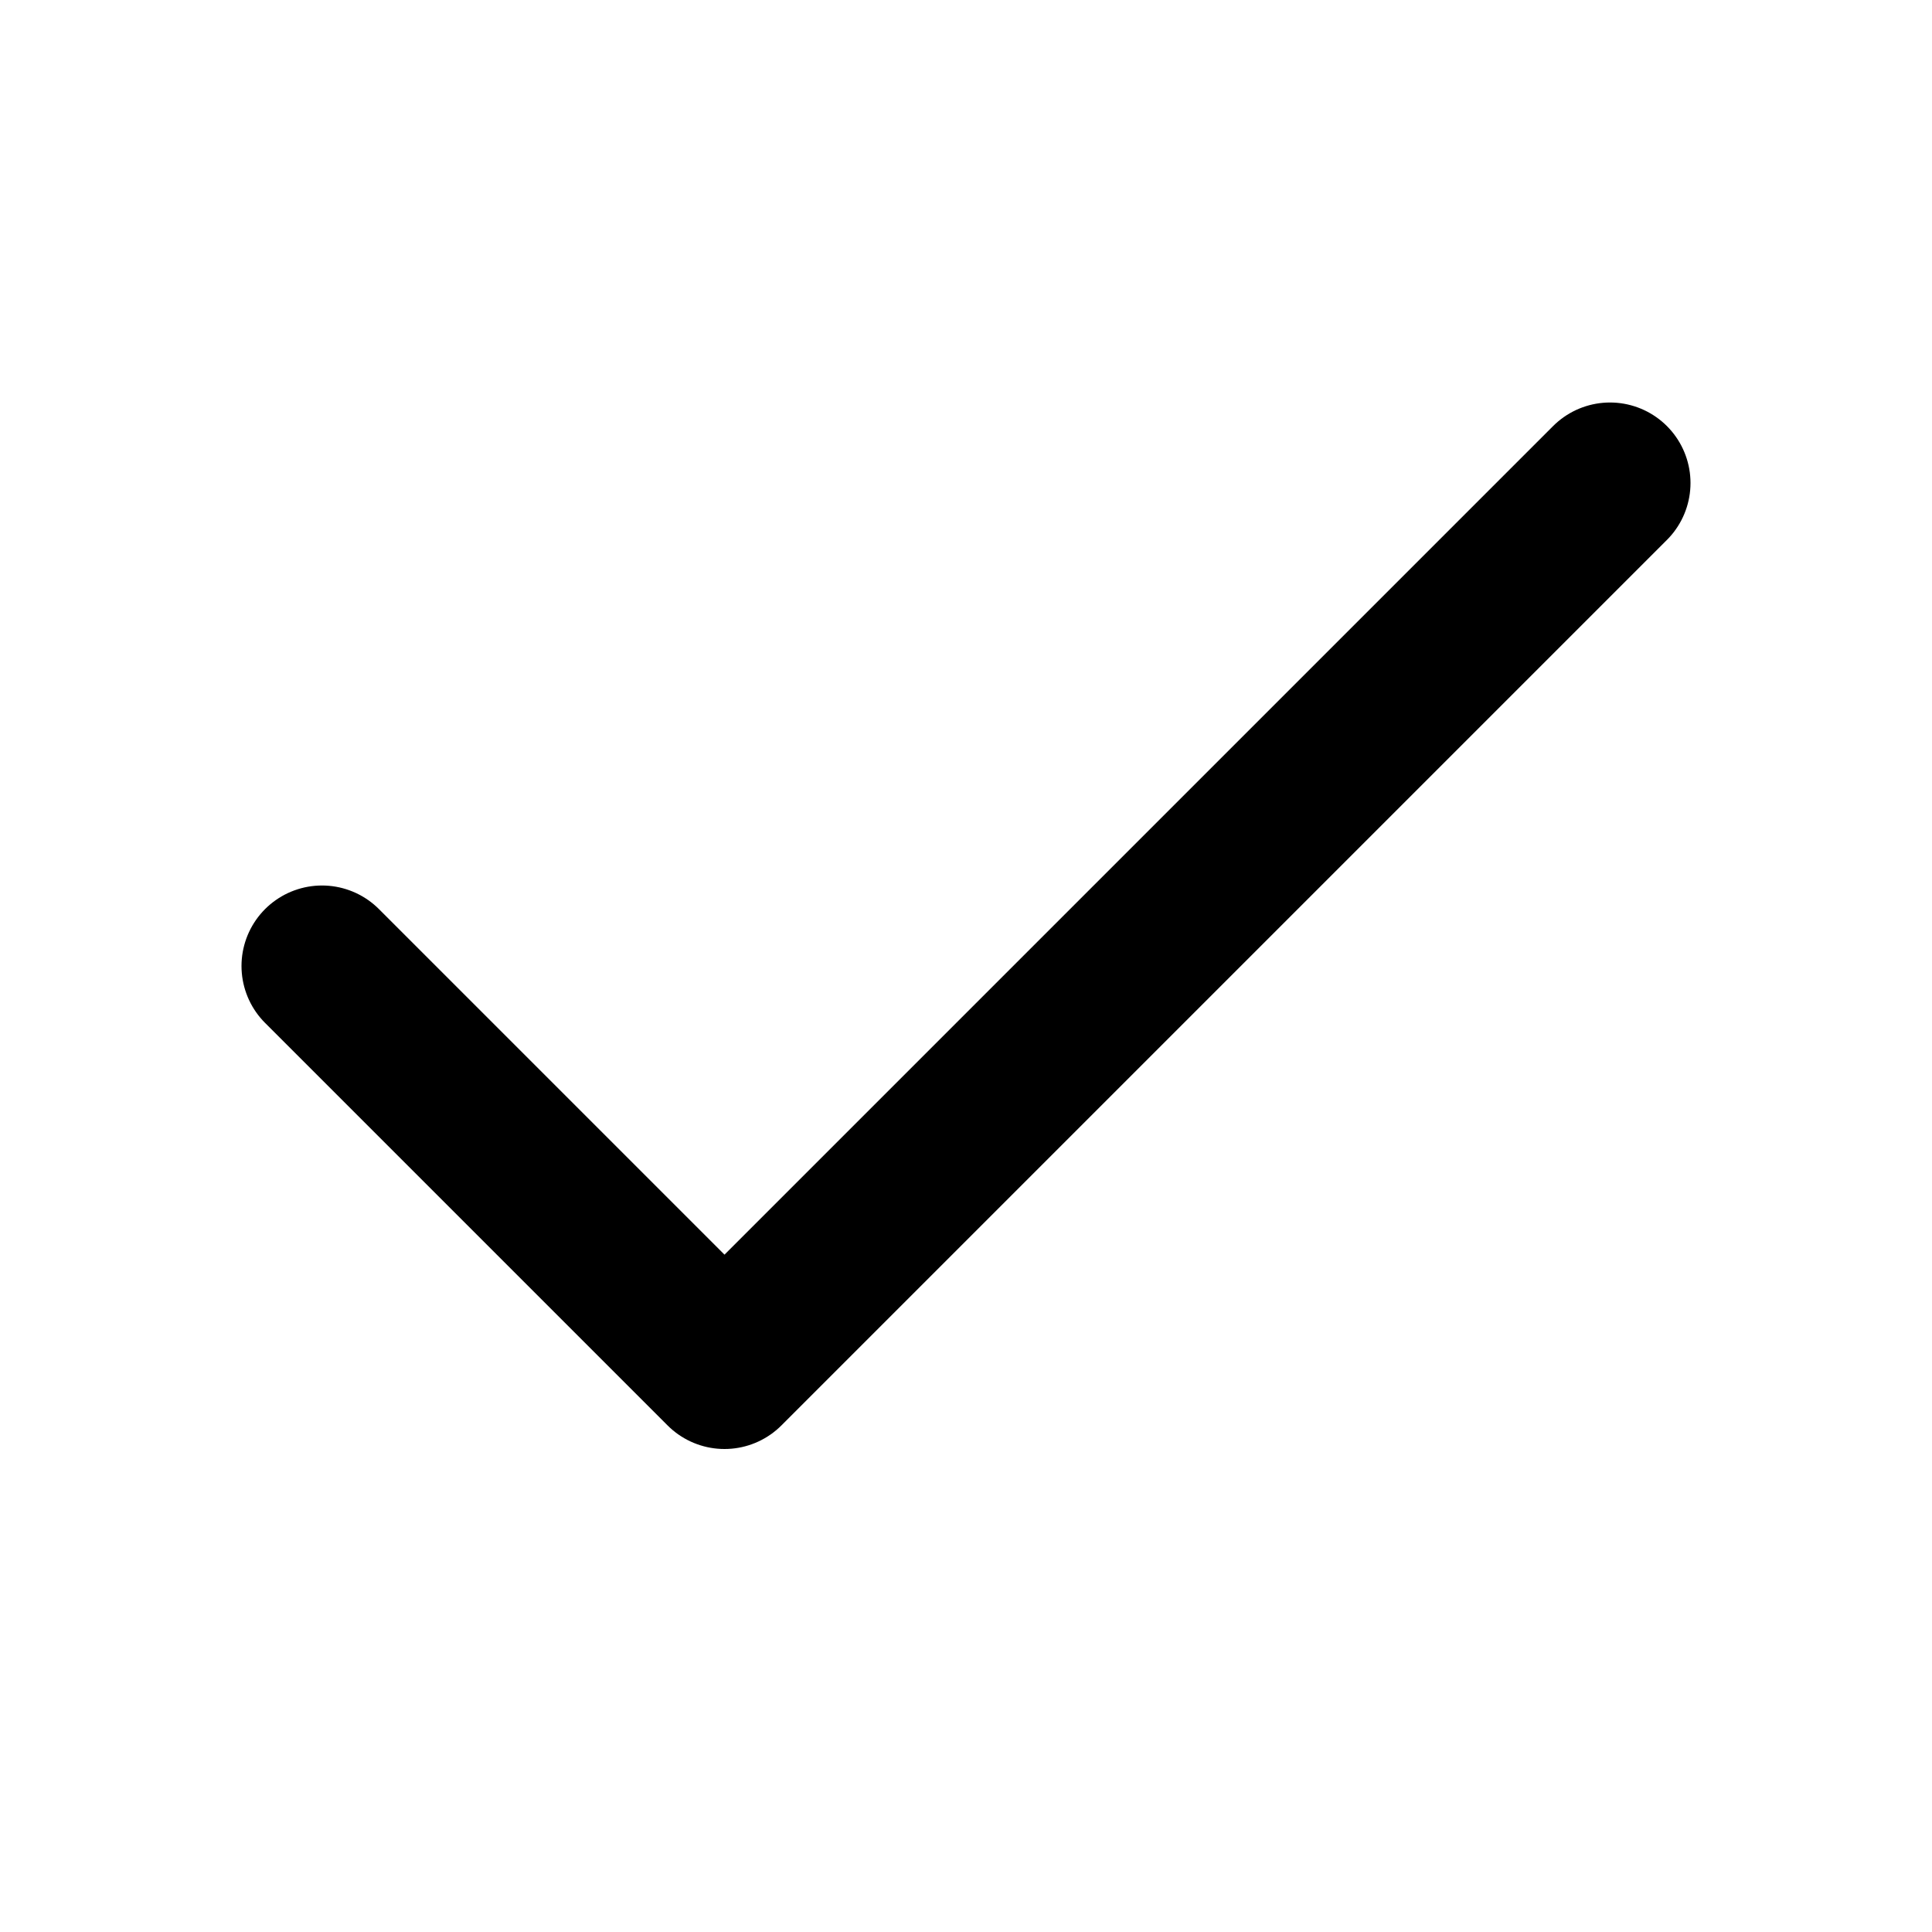
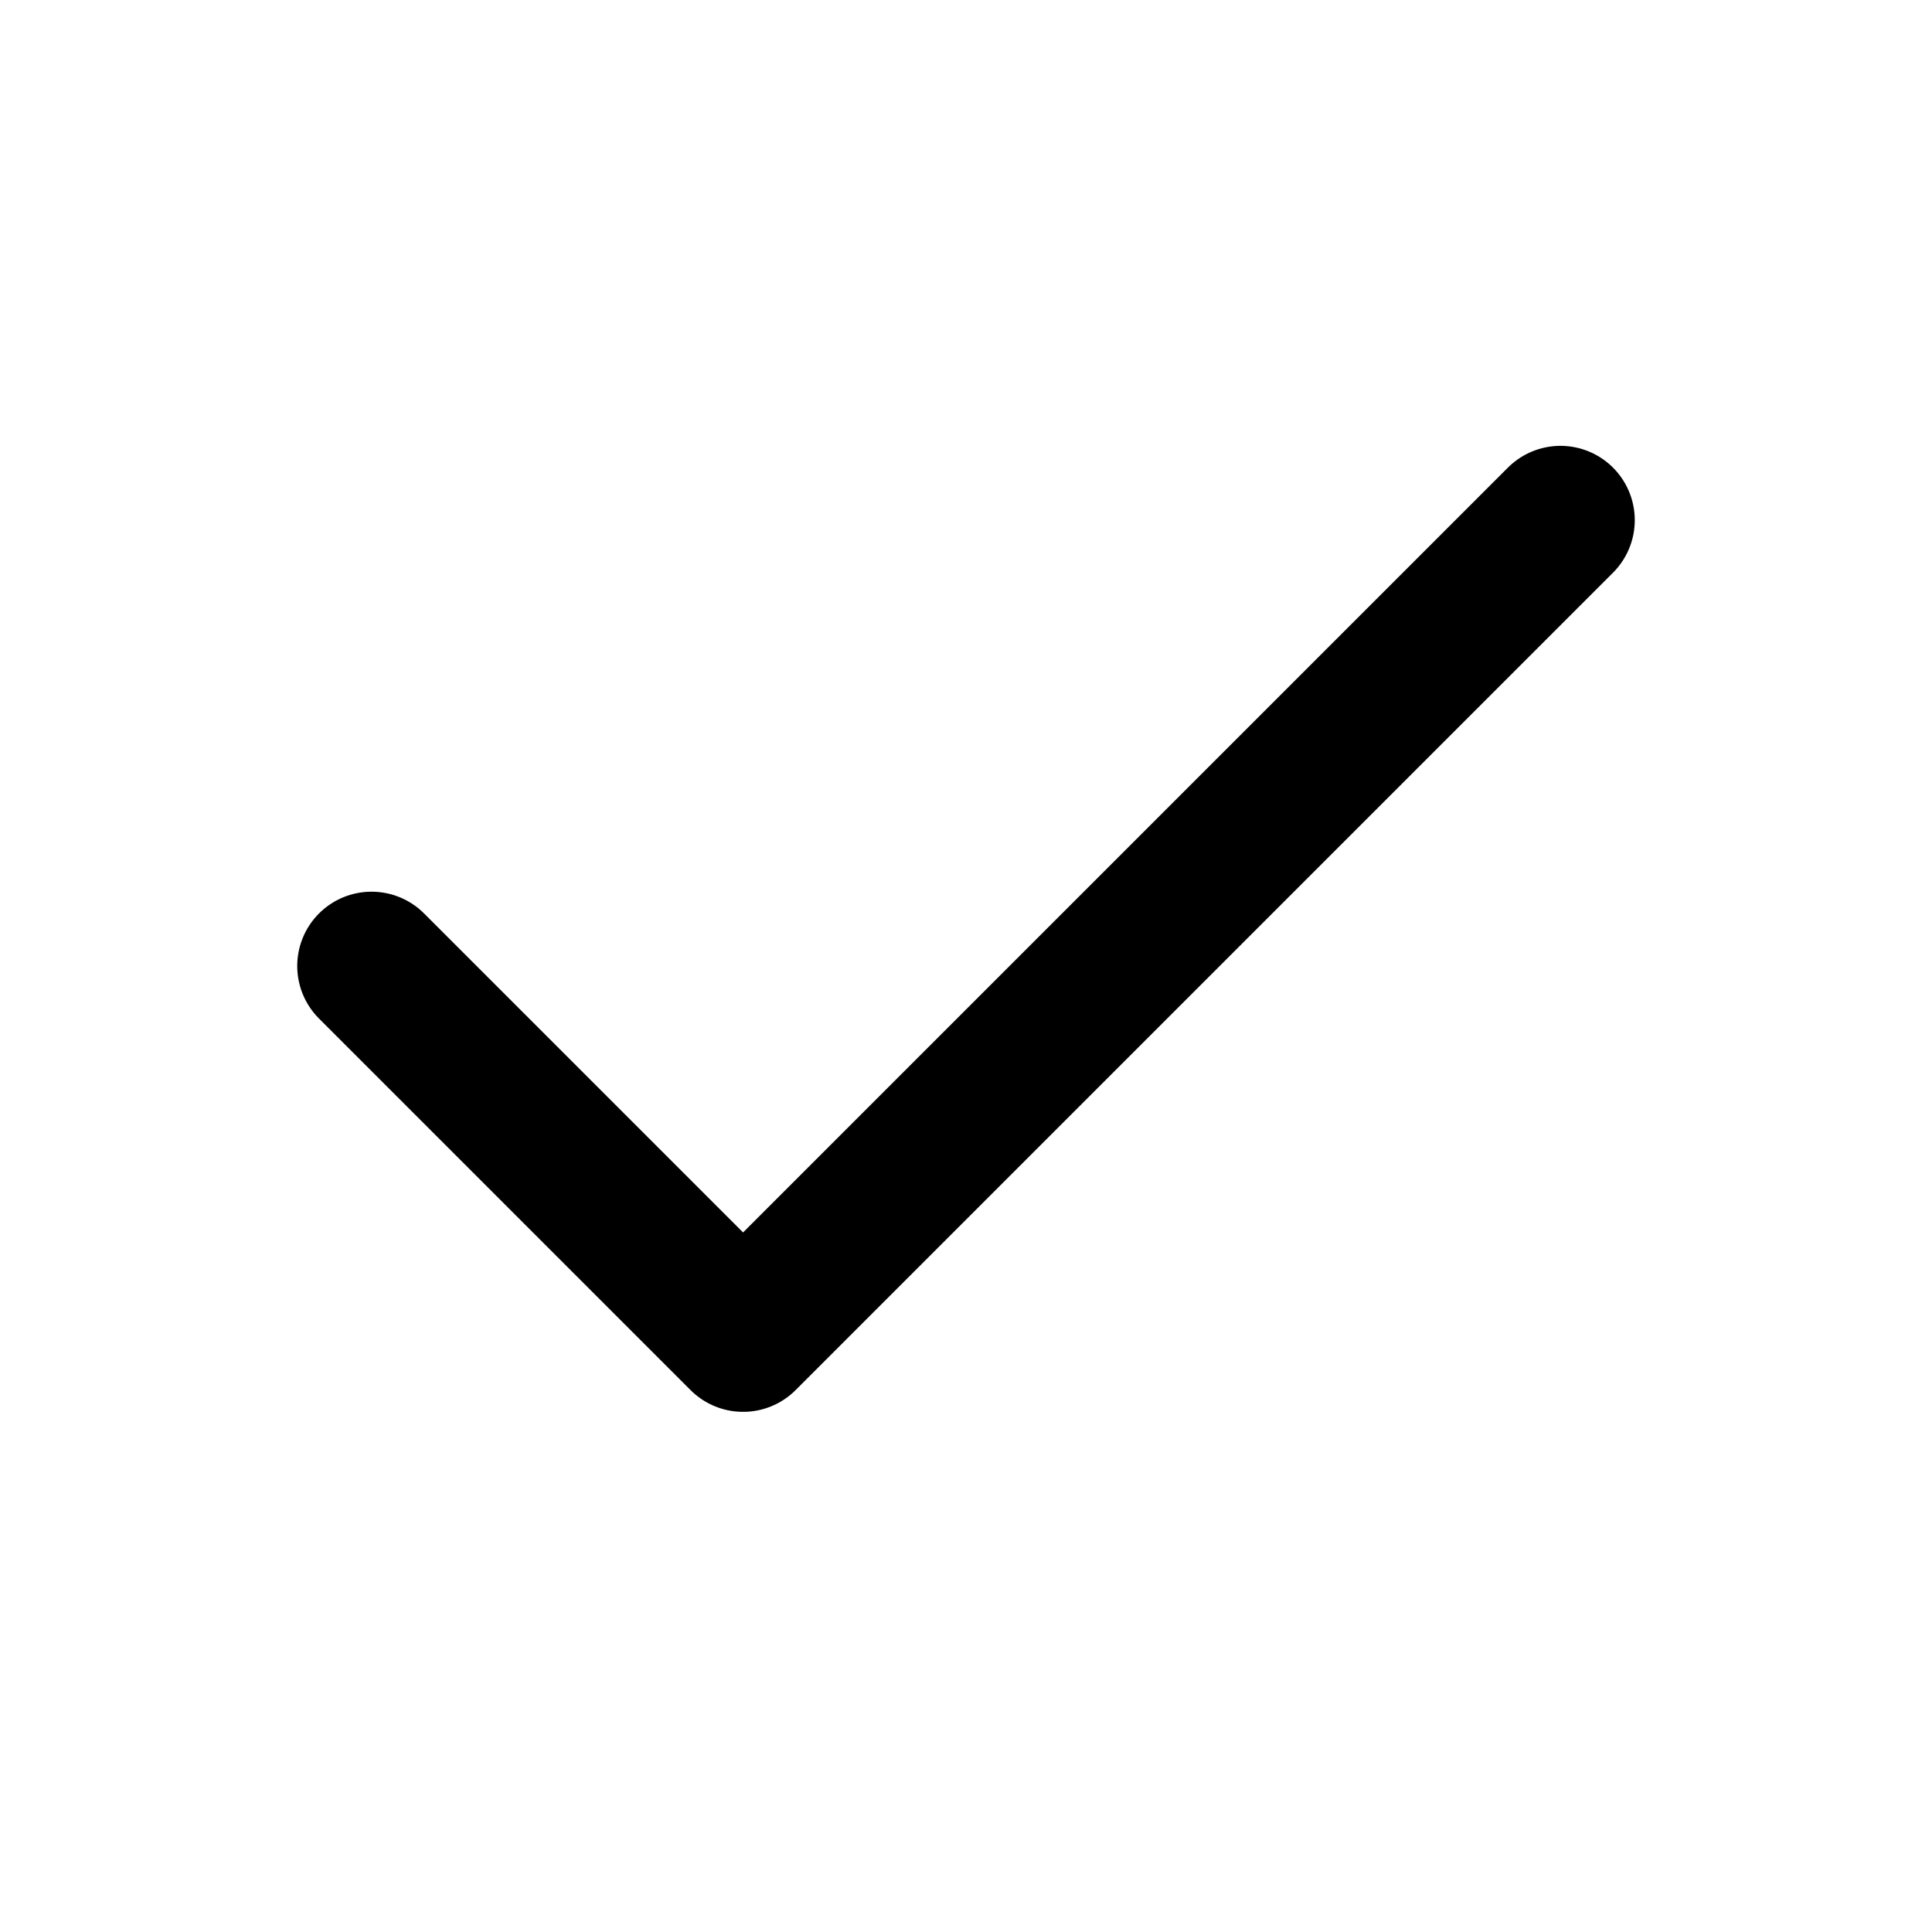
- <svg xmlns="http://www.w3.org/2000/svg" width="24" height="24" viewBox="0 0 24 24" fill="none" stroke="currentColor" stroke-width="2" stroke-linecap="round" stroke-linejoin="round" class="feather feather-check">
-   <polyline points="20 6 9 17 4 12" />
+ <svg xmlns="http://www.w3.org/2000/svg" width="26" height="26" viewBox="0 0 26 26" fill="none">
+   <path d="M21 7L10 18L5 13" stroke="black" stroke-width="2" stroke-linecap="round" stroke-linejoin="round" />
</svg>
